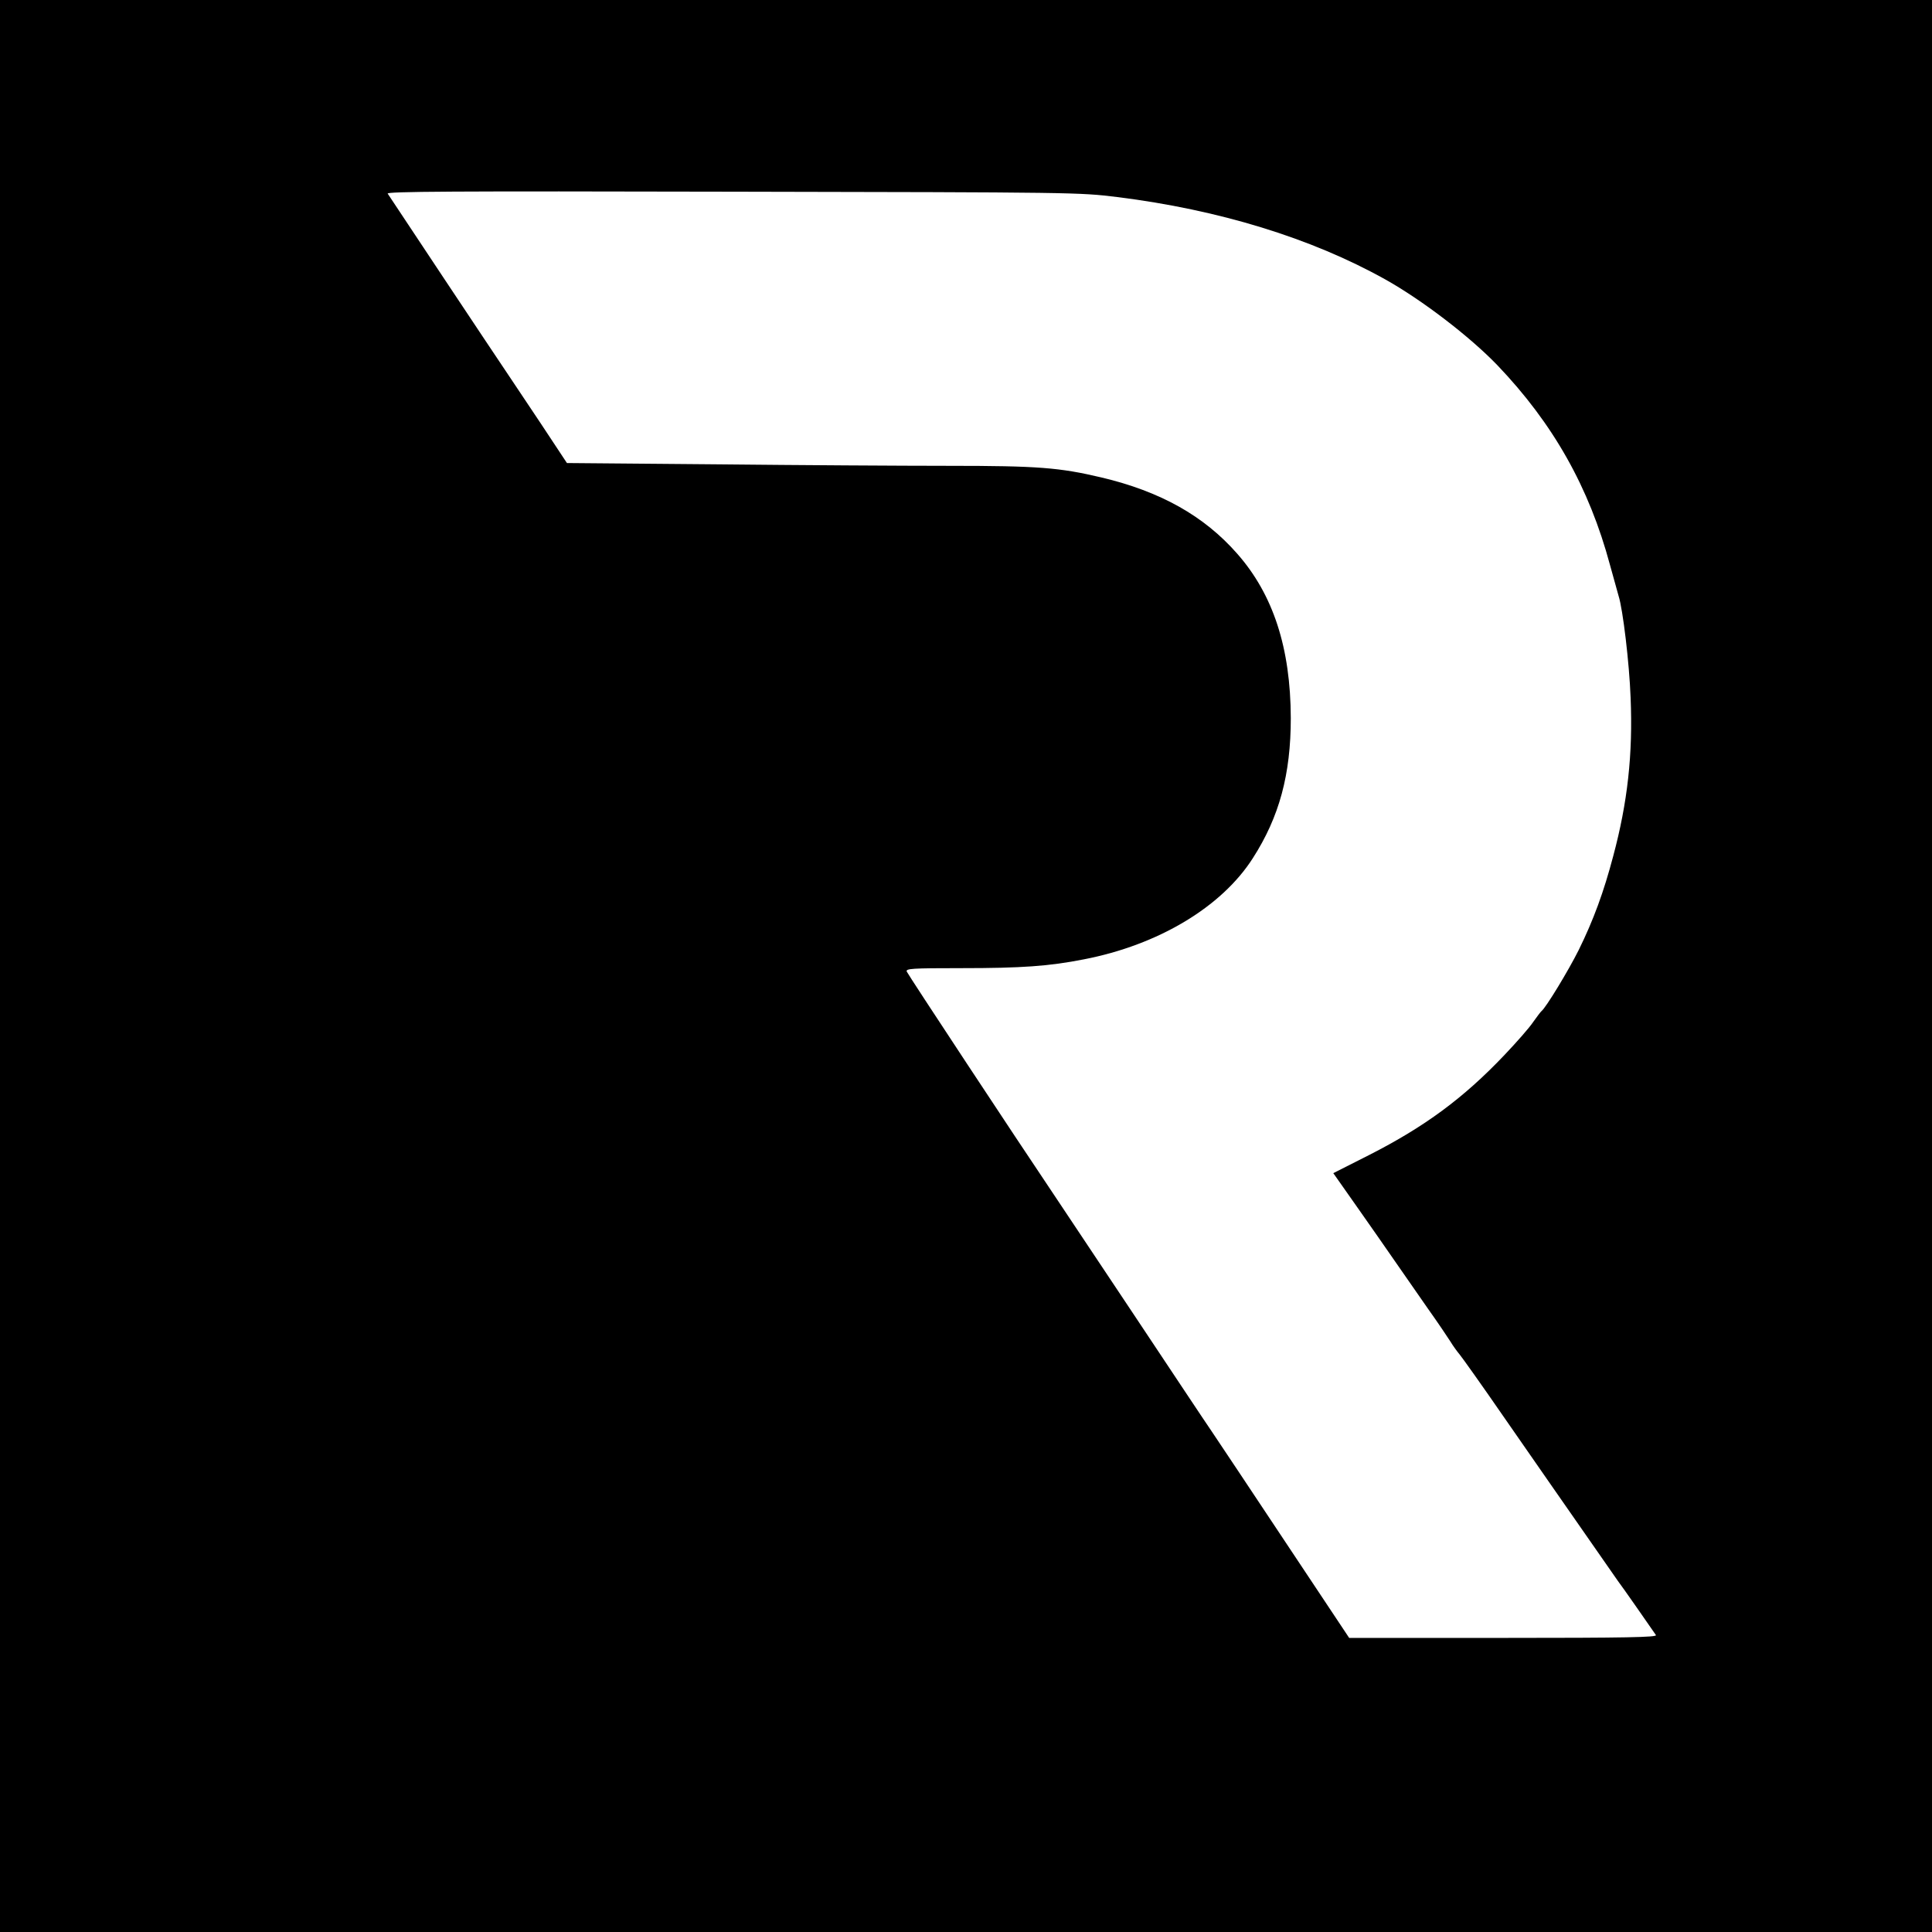
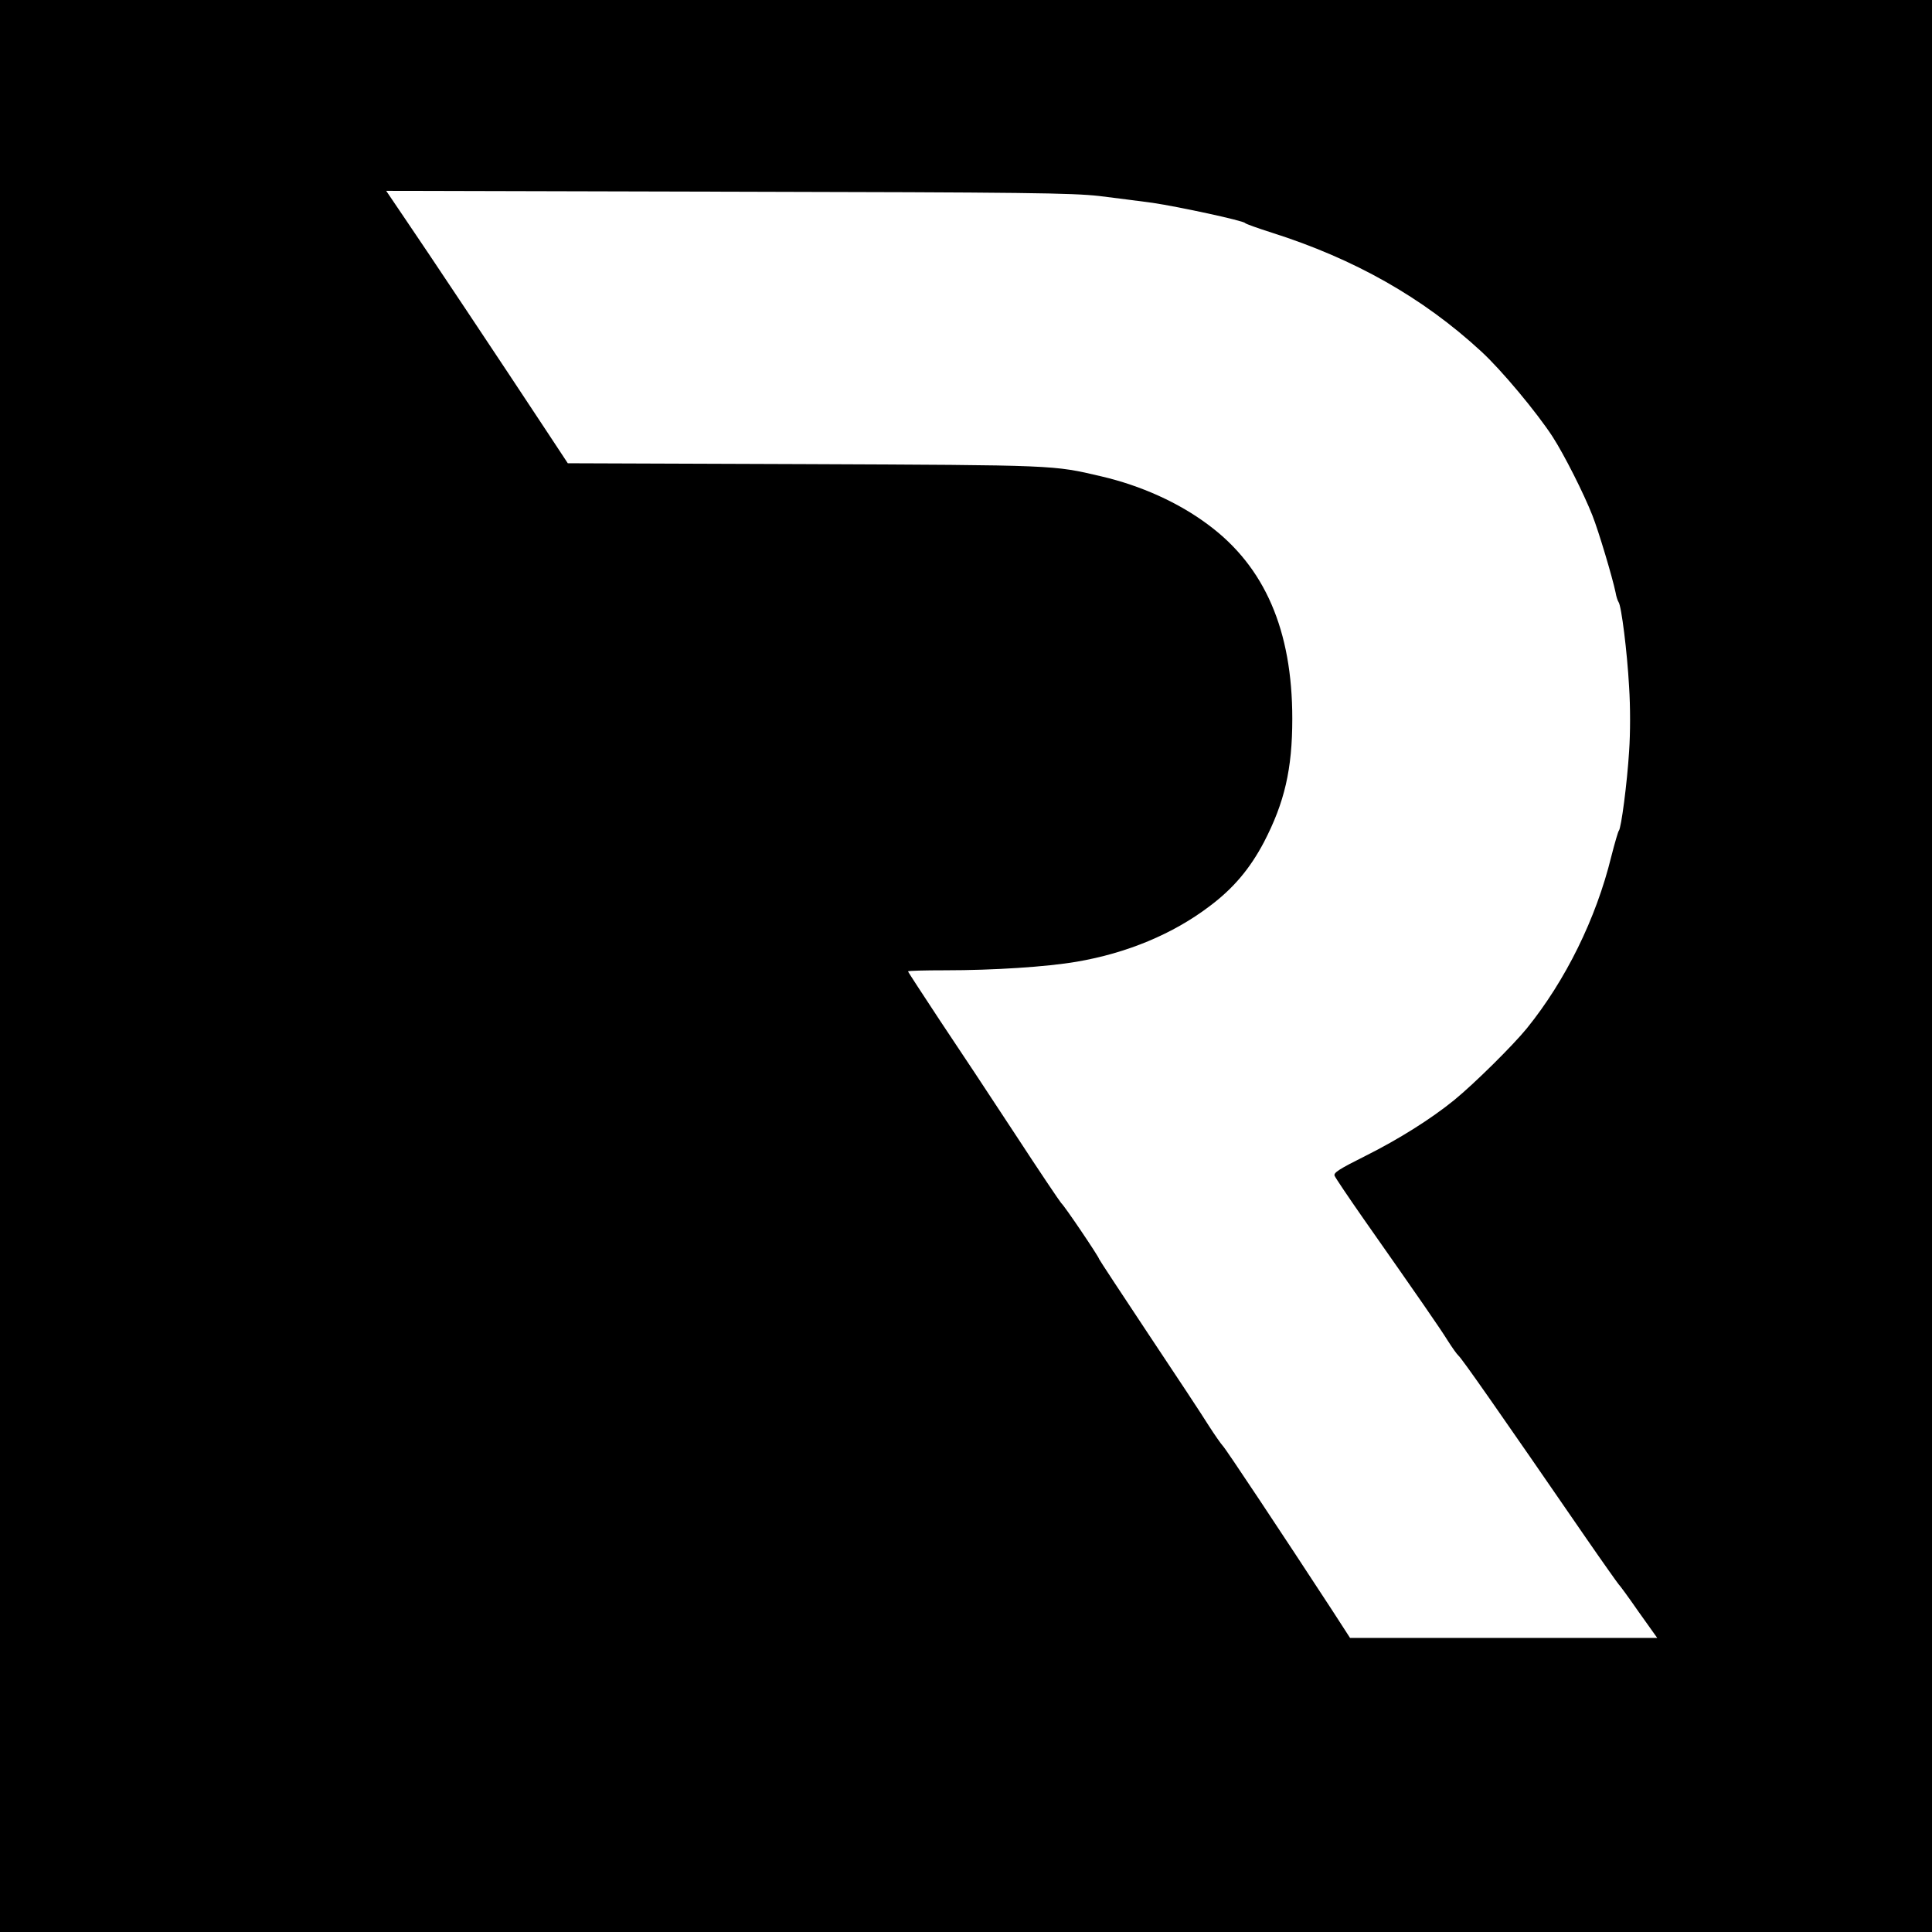
- <svg xmlns="http://www.w3.org/2000/svg" version="1.0" width="900pt" height="900pt" viewBox="0 0 900 900" preserveAspectRatio="xMidYMid meet">
-   <g transform="translate(0,900) scale(0.1,-0.1)" fill="#000000" stroke="none">
-     <path d="M0 4500 l0 -4500 4500 0 4500 0 0 4500 0 4500 -4500 0 -4500 0 0 -4500z m5205 3582 c473 -59 903 -191 1247 -383 172 -96 395 -267 523 -400 261 -273 428 -570 525 -931 17 -62 35 -127 40 -144 20 -62 50 -313 56 -474 11 -263 -14 -488 -81 -738 -44 -167 -92 -298 -161 -438 -48 -96 -153 -269 -173 -284 -4 -3 -21 -26 -39 -51 -17 -26 -78 -95 -134 -154 -192 -202 -372 -334 -629 -465 l-168 -85 109 -155 c60 -85 140 -200 178 -255 38 -55 107 -154 153 -220 47 -66 94 -136 106 -155 12 -20 31 -46 42 -59 11 -13 103 -142 203 -287 101 -145 201 -289 223 -321 22 -31 99 -142 172 -247 73 -105 136 -195 140 -201 11 -13 167 -237 177 -252 6 -10 -139 -13 -711 -13 l-718 0 -298 448 c-163 246 -317 476 -341 512 -25 36 -191 286 -370 555 -180 270 -346 519 -370 555 -167 248 -677 1021 -682 1034 -5 14 22 16 254 16 281 0 409 9 571 41 347 67 642 244 787 471 124 193 177 391 177 653 -1 327 -82 575 -249 765 -155 177 -359 291 -634 356 -195 46 -295 54 -709 54 -212 0 -700 3 -1083 7 l-697 6 -123 186 c-68 102 -136 204 -151 226 -49 72 -553 830 -561 843 -6 10 289 12 1606 9 1600 -3 1614 -3 1793 -25z" />
-   </g>
+ <svg xmlns="http://www.w3.org/2000/svg" version="1" width="1200" height="1200" viewBox="0 0 900 900">
+   <path d="M0 450v450h900V0H0v450zM512 91.3c8 1 19.2 2.4 25 3.2 12.1 1.8 42.3 8.3 43 9.4.3.4 5.9 2.4 12.5 4.5 38.4 12.2 70.3 30.2 97.5 55.3 9.2 8.4 25.9 28.4 33.3 39.8 5.4 8.4 14.4 26.2 18.5 36.6 2.9 7.3 9.4 29.1 10.8 35.9.3 1.9 1 3.9 1.4 4.5 1.3 1.7 4 23.1 4.9 39.5.6 9.2.6 21.4 0 30-.9 14.6-3.7 36.1-4.8 37-.3.3-1.9 5.7-3.5 12-7.1 29-21.3 57.7-39.3 80-6.7 8.2-24.4 25.7-33.8 33.4-10.8 8.8-25.9 18.3-41.3 26-12.6 6.3-15 7.9-14.5 9.3.4 1 6.4 9.9 13.3 19.8 26.1 37.2 35.8 51.2 39.4 57 2.1 3.3 4.3 6.4 5 7 1.5 1.2 18.5 25.5 59.8 85.5 7.8 11.3 14.5 20.7 14.8 21 .4.3 4.6 6 9.3 12.8L772 763H628.9l-8.6-13.3c-22.6-34.6-49.6-75.3-50.7-76.2-.6-.6-3.6-4.8-6.6-9.5-2.9-4.7-15.6-23.9-28.2-42.8-12.5-18.8-22.8-34.5-22.8-34.7 0-.9-16.2-24.9-17.6-26-.6-.6-10.3-15-21.4-32-11.2-17.1-27-41-35.2-53.2-8.1-12.3-14.8-22.5-14.8-22.8 0-.3 7.8-.5 17.3-.5 22.6 0 47.3-1.6 61.3-4 23.4-4 44.8-12.9 61.8-25.8 11.1-8.3 18.8-17.4 25.4-29.9 9.6-18.5 13.2-34 13.2-57.5 0-41.2-12.8-70.8-39.1-90.3-13.7-10.3-31.4-18.3-49.9-22.6-22.6-5.3-20.6-5.2-138.5-5.7l-110-.4-9.7-14.7c-20.3-30.8-57.2-86.2-65.9-98.9l-9-13.3 158.8.4c140.4.3 160.5.6 173.3 2z" />
</svg>
